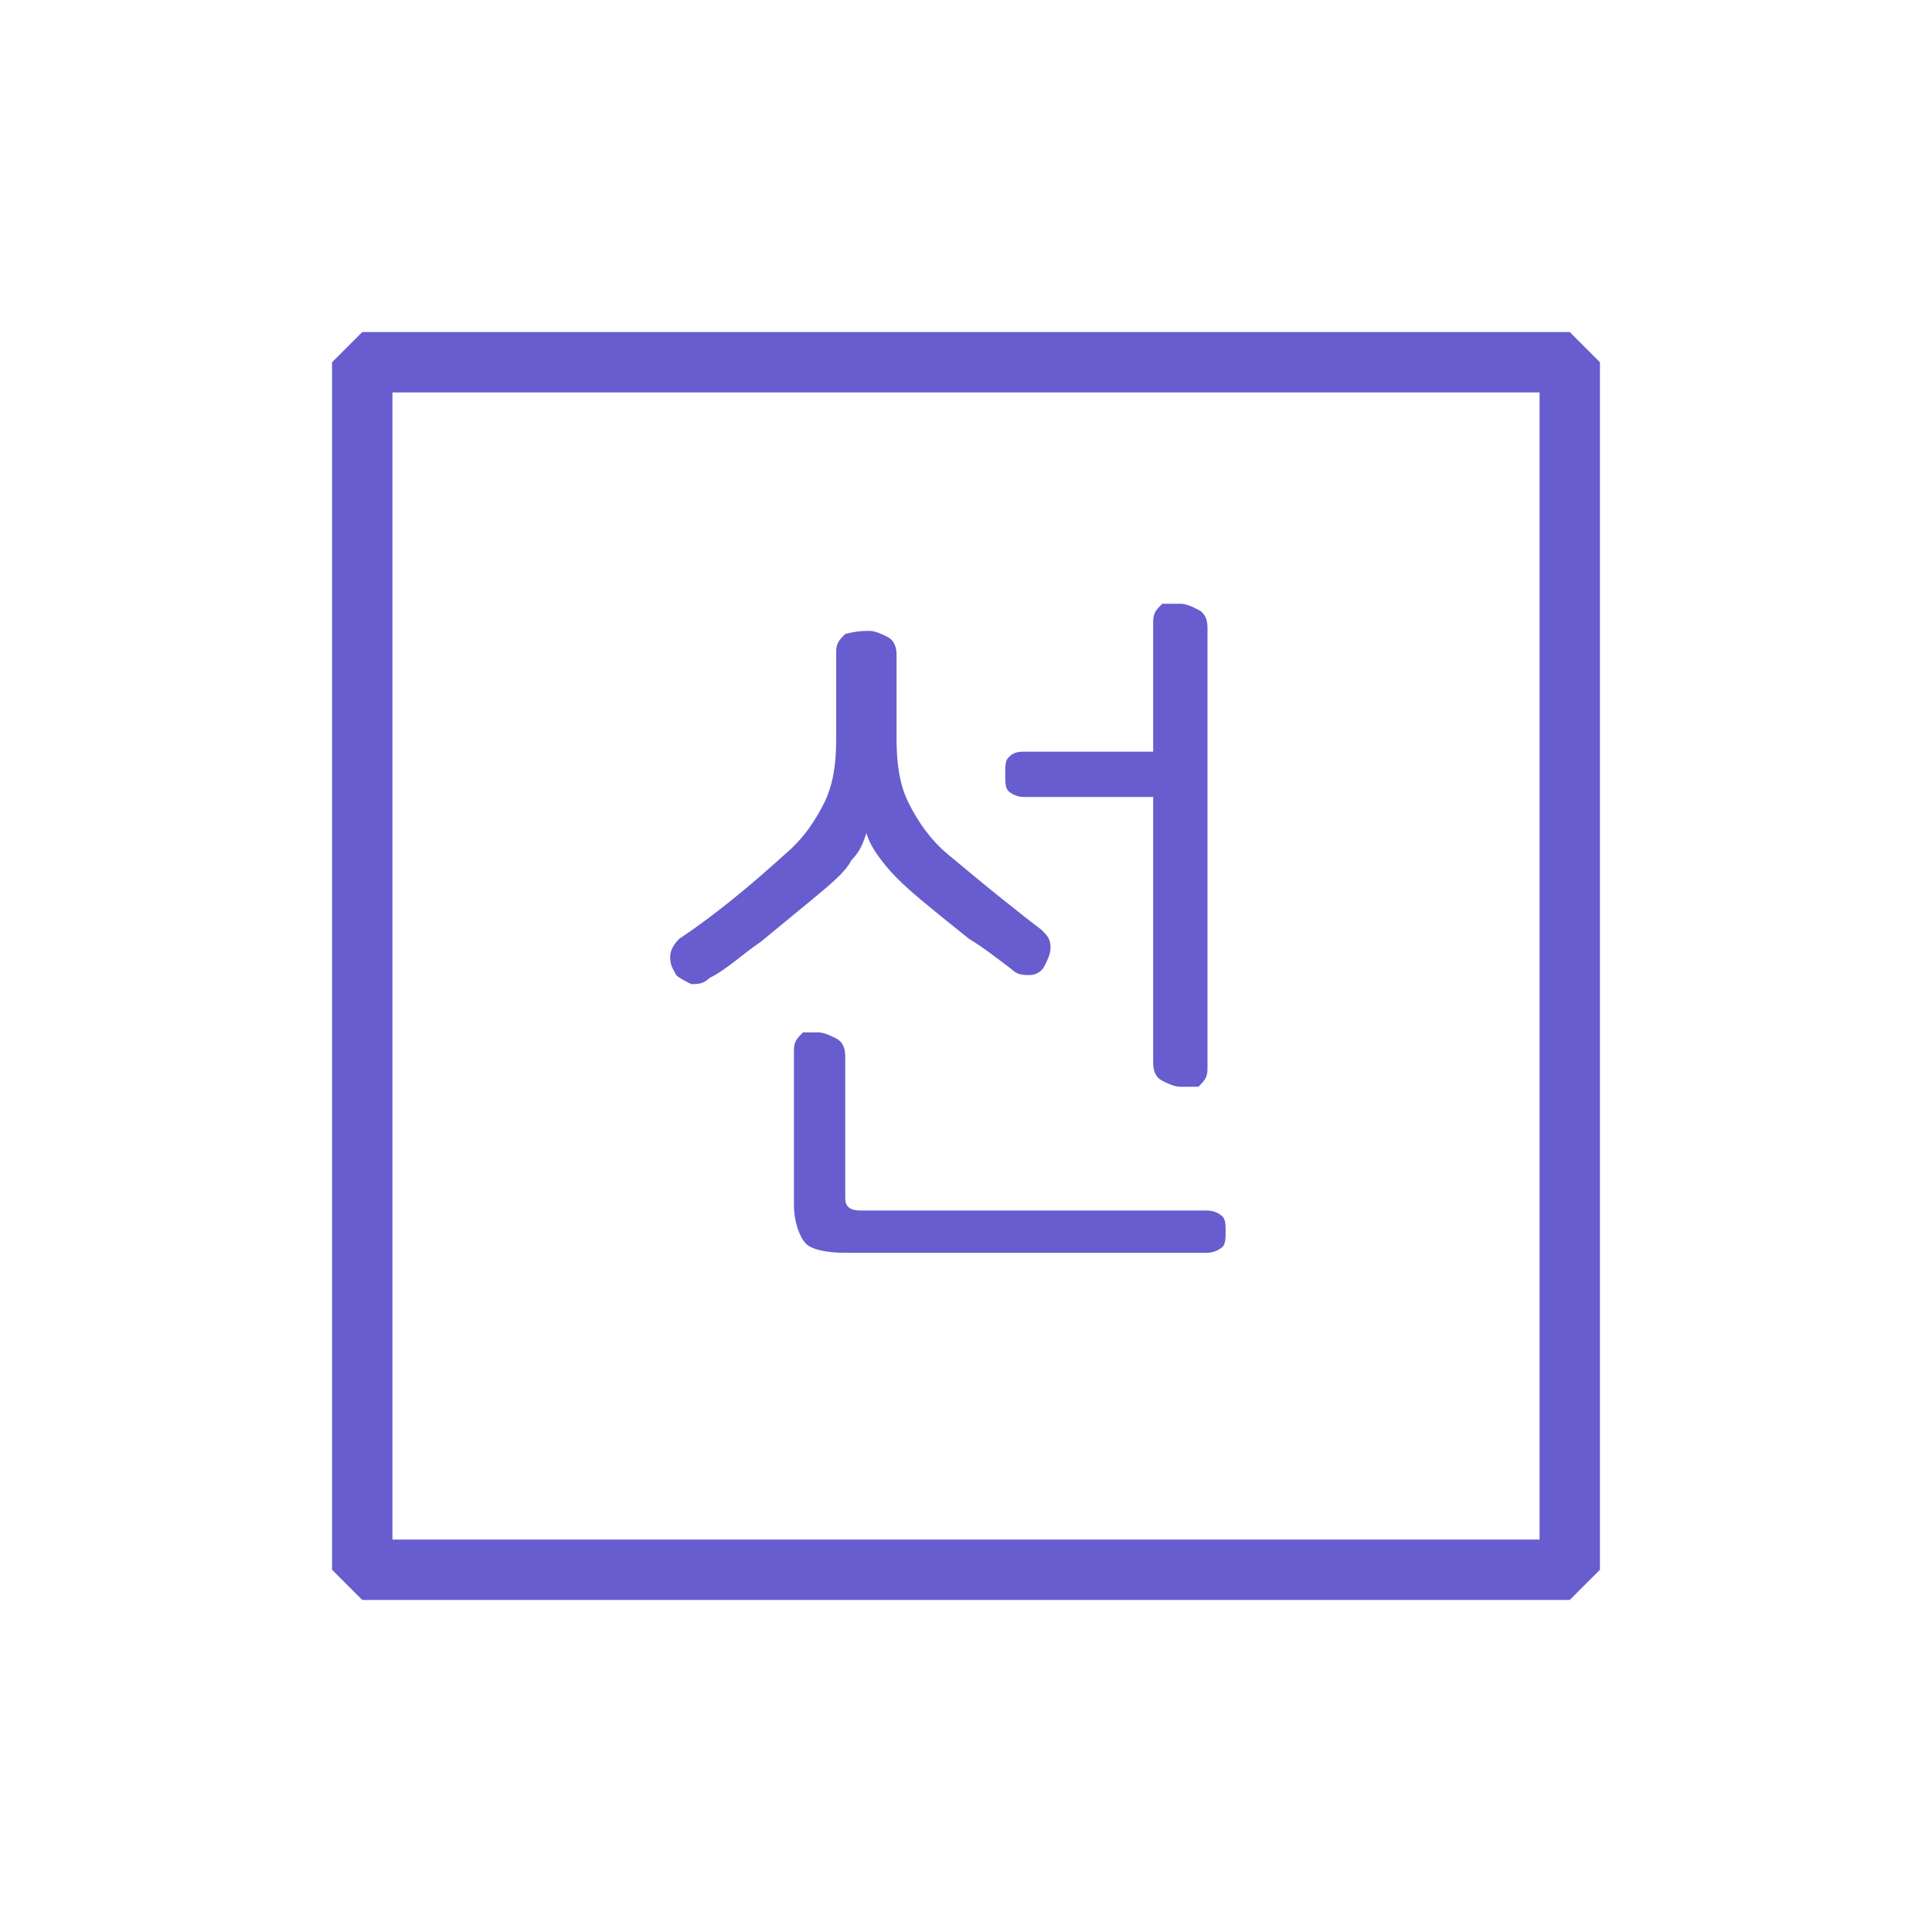
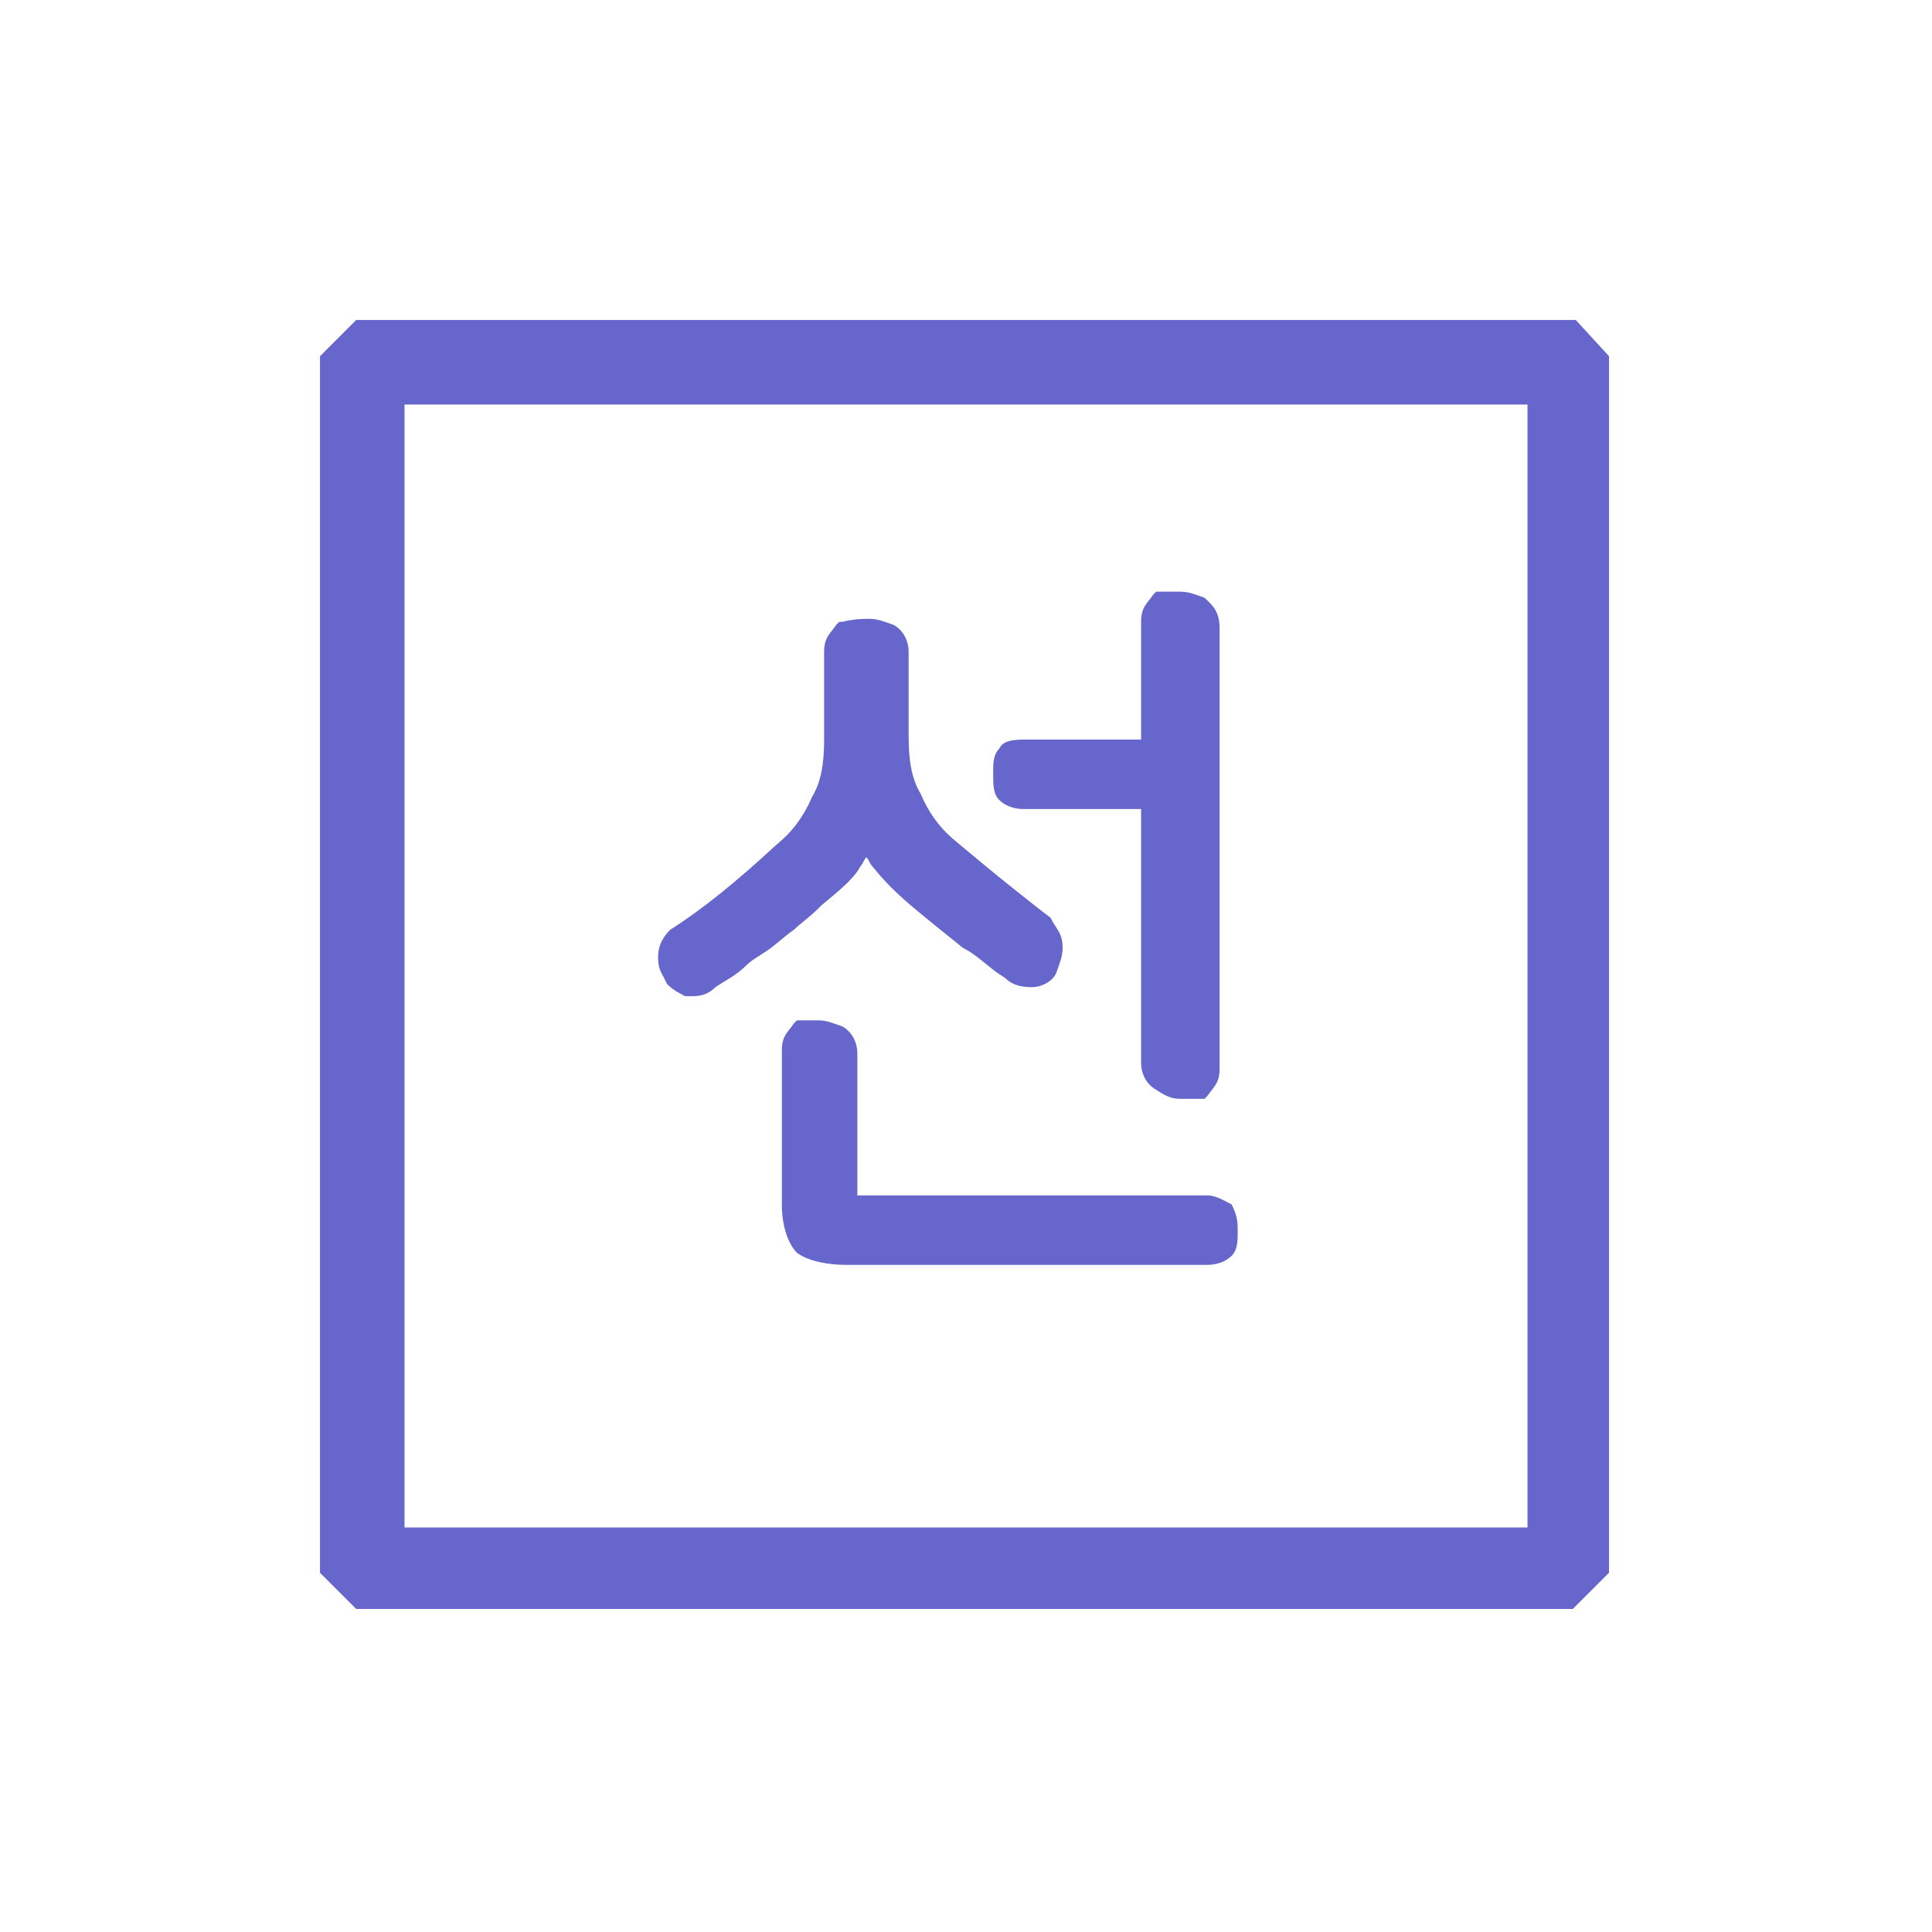
<svg xmlns="http://www.w3.org/2000/svg" version="1.1" id="레이어_1" x="0px" y="0px" viewBox="0 0 64 64" style="enable-background:new 0 0 64 64;" xml:space="preserve">
  <style type="text/css">
- 	.st0{enable-background:new    ;}
- 	.st1{fill:#675DCE;}
+ 	.st0{fill:#6666CC;}
</style>
-   <g class="st0">
-     <path class="st1" d="M28.8,20.9c0.2,0,0.4,0.1,0.6,0.2c0.2,0.1,0.3,0.3,0.3,0.6v2.8c0,0.8,0.1,1.5,0.4,2.1c0.3,0.6,0.7,1.2,1.3,1.7   c0.6,0.5,1.2,1,1.7,1.4c0.5,0.4,1,0.8,1.4,1.1c0.2,0.2,0.3,0.3,0.3,0.6c0,0.2-0.1,0.4-0.2,0.6c-0.1,0.2-0.3,0.3-0.5,0.3   c-0.2,0-0.4,0-0.6-0.2c-0.4-0.3-0.9-0.7-1.4-1c-0.5-0.4-1-0.8-1.6-1.3c-0.6-0.5-1-0.9-1.3-1.3s-0.4-0.6-0.5-0.9h0   c-0.1,0.3-0.2,0.6-0.5,0.9c-0.2,0.4-0.7,0.8-1.3,1.3c-0.6,0.5-1.1,0.9-1.7,1.4c-0.6,0.4-1.1,0.9-1.7,1.2c-0.2,0.2-0.4,0.2-0.6,0.2   c-0.2-0.1-0.4-0.2-0.5-0.3c-0.1-0.2-0.2-0.3-0.2-0.6c0-0.2,0.1-0.4,0.3-0.6c1.2-0.8,2.4-1.8,3.5-2.8c0.6-0.5,1-1.1,1.3-1.7   c0.3-0.6,0.4-1.3,0.4-2.1v-2.9c0-0.3,0.1-0.4,0.3-0.6C28.4,20.9,28.6,20.9,28.8,20.9z M27.1,34.2c0.2,0,0.4,0.1,0.6,0.2   c0.2,0.1,0.3,0.3,0.3,0.6v4.7c0,0.3,0.2,0.4,0.5,0.4h11.5c0.2,0,0.4,0.1,0.5,0.2s0.1,0.3,0.1,0.5s0,0.4-0.1,0.5s-0.3,0.2-0.5,0.2   h-12c-0.6,0-1.1-0.1-1.3-0.3c-0.2-0.2-0.4-0.7-0.4-1.3v-5.1c0-0.3,0.1-0.4,0.3-0.6C26.7,34.2,26.9,34.2,27.1,34.2z M39.1,20   c0.2,0,0.4,0.1,0.6,0.2c0.2,0.1,0.3,0.3,0.3,0.6v14.6c0,0.3-0.1,0.4-0.3,0.6C39.5,36,39.3,36,39.1,36c-0.2,0-0.4-0.1-0.6-0.2   c-0.2-0.1-0.3-0.3-0.3-0.6v-8.8h-4.3c-0.2,0-0.4-0.1-0.5-0.2c-0.1-0.1-0.1-0.3-0.1-0.6c0-0.2,0-0.4,0.1-0.5s0.2-0.2,0.5-0.2h4.3   v-4.3c0-0.3,0.1-0.4,0.3-0.6C38.7,20,38.9,20,39.1,20z" />
-   </g>
  <g>
-     <path class="st1" d="M52,53H12l-1-1V12l1-1h40l1,1v40L52,53z M13,51h38V13H13V51z" />
+     <g>
+       <path class="st0" d="M52.2,10.6H11.8l-1.2,1.2v40.3l1.2,1.2h40.3l1.2-1.2V11.8L52.2,10.6z M50.6,50.6H13.4V13.4h37.2V50.6z" />
+       <path class="st0" d="M40.4,20.8v14.6c0,0.5-0.2,0.6-0.4,0.9l-0.1,0.1h-0.8c-0.3,0-0.5-0.1-0.8-0.3c-0.2-0.1-0.5-0.4-0.5-0.9v-8.4    h-3.9c-0.3,0-0.6-0.1-0.8-0.3c-0.2-0.2-0.2-0.5-0.2-0.9c0-0.3,0-0.6,0.2-0.8c0.1-0.2,0.3-0.3,0.8-0.3h3.9v-3.9    c0-0.5,0.2-0.6,0.4-0.9l0.1-0.1h0.8c0.3,0,0.5,0.1,0.8,0.2C40.1,20,40.4,20.2,40.4,20.8z" />
+       <path class="st0" d="M41,40.8c0,0.3,0,0.6-0.2,0.8c-0.2,0.2-0.5,0.3-0.8,0.3H28c-0.5,0-1.2-0.1-1.6-0.4c-0.3-0.3-0.5-0.9-0.5-1.6    v-5.1c0-0.5,0.2-0.6,0.4-0.9l0.1-0.1h0.7c0.3,0,0.5,0.1,0.8,0.2c0.2,0.1,0.5,0.4,0.5,0.9v4.7c0,0,0,0,0.1,0H40    c0.3,0,0.6,0.2,0.8,0.3C41,40.3,41,40.5,41,40.8z" />
+       <path class="st0" d="M35.2,31.4c0,0.3-0.1,0.5-0.2,0.8c-0.1,0.3-0.5,0.5-0.8,0.5c-0.2,0-0.6,0-0.9-0.3L33,32.2    c-0.4-0.3-0.7-0.6-1.1-0.8c-0.5-0.4-1-0.8-1.6-1.3c-0.6-0.5-1-0.9-1.4-1.4c-0.1-0.1-0.1-0.2-0.2-0.3c-0.1,0.1-0.1,0.2-0.2,0.3    c-0.2,0.4-0.7,0.8-1.3,1.3l-0.1,0.1c-0.3,0.3-0.6,0.5-0.8,0.7c-0.3,0.2-0.6,0.5-0.9,0.7c-0.3,0.2-0.5,0.3-0.7,0.5    c-0.3,0.3-0.7,0.5-1,0.7C23.4,33,23.1,33,22.9,33l-0.2,0c-0.2-0.1-0.4-0.2-0.6-0.4L22,32.4c-0.1-0.2-0.2-0.3-0.2-0.7    c0-0.3,0.1-0.6,0.4-0.9c1.1-0.7,2.2-1.6,3.5-2.8c0.5-0.4,0.9-0.9,1.2-1.6c0.3-0.5,0.4-1.1,0.4-1.9v-2.9c0-0.5,0.2-0.6,0.4-0.9    l0.1-0.1l0.1,0c0.4-0.1,0.7-0.1,0.9-0.1c0.3,0,0.5,0.1,0.8,0.2c0.2,0.1,0.5,0.4,0.5,0.9v2.8c0,0.8,0.1,1.4,0.4,1.9    c0.3,0.7,0.7,1.2,1.2,1.6c0.6,0.5,1.2,1,1.7,1.4c0.5,0.4,1,0.8,1.4,1.1C35,30.8,35.2,30.9,35.2,31.4z" />
+     </g>
  </g>
</svg>
